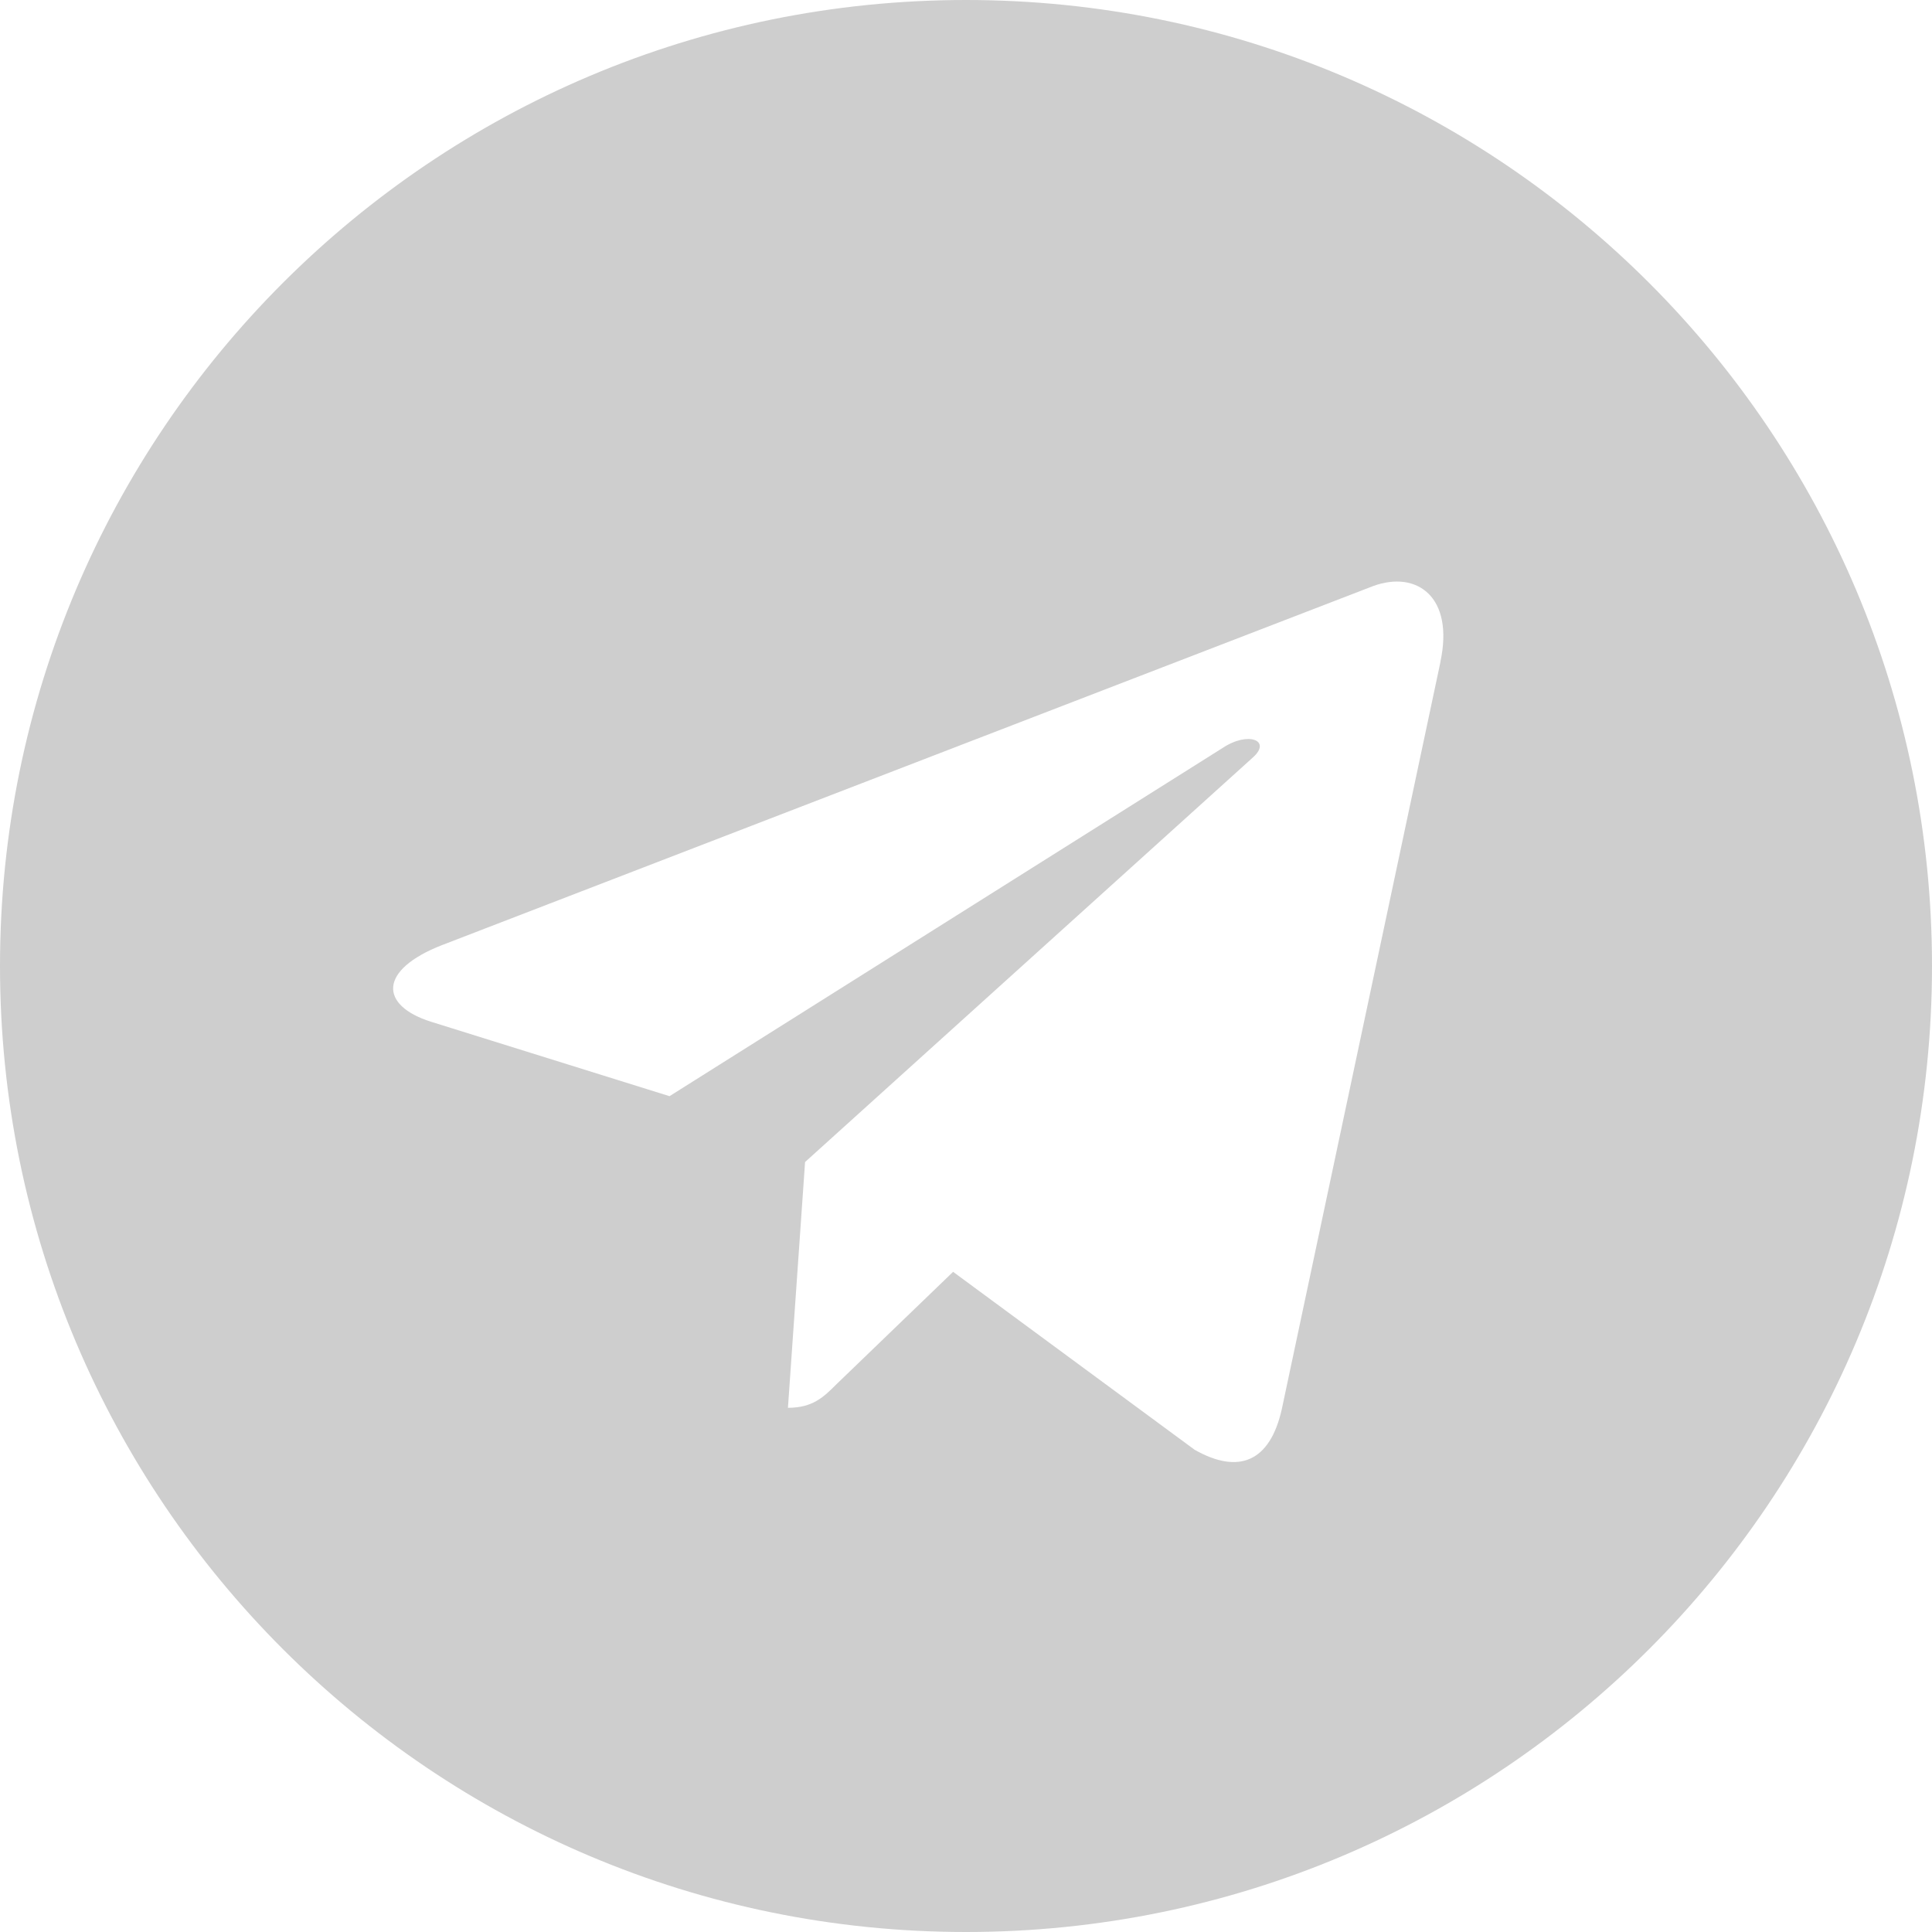
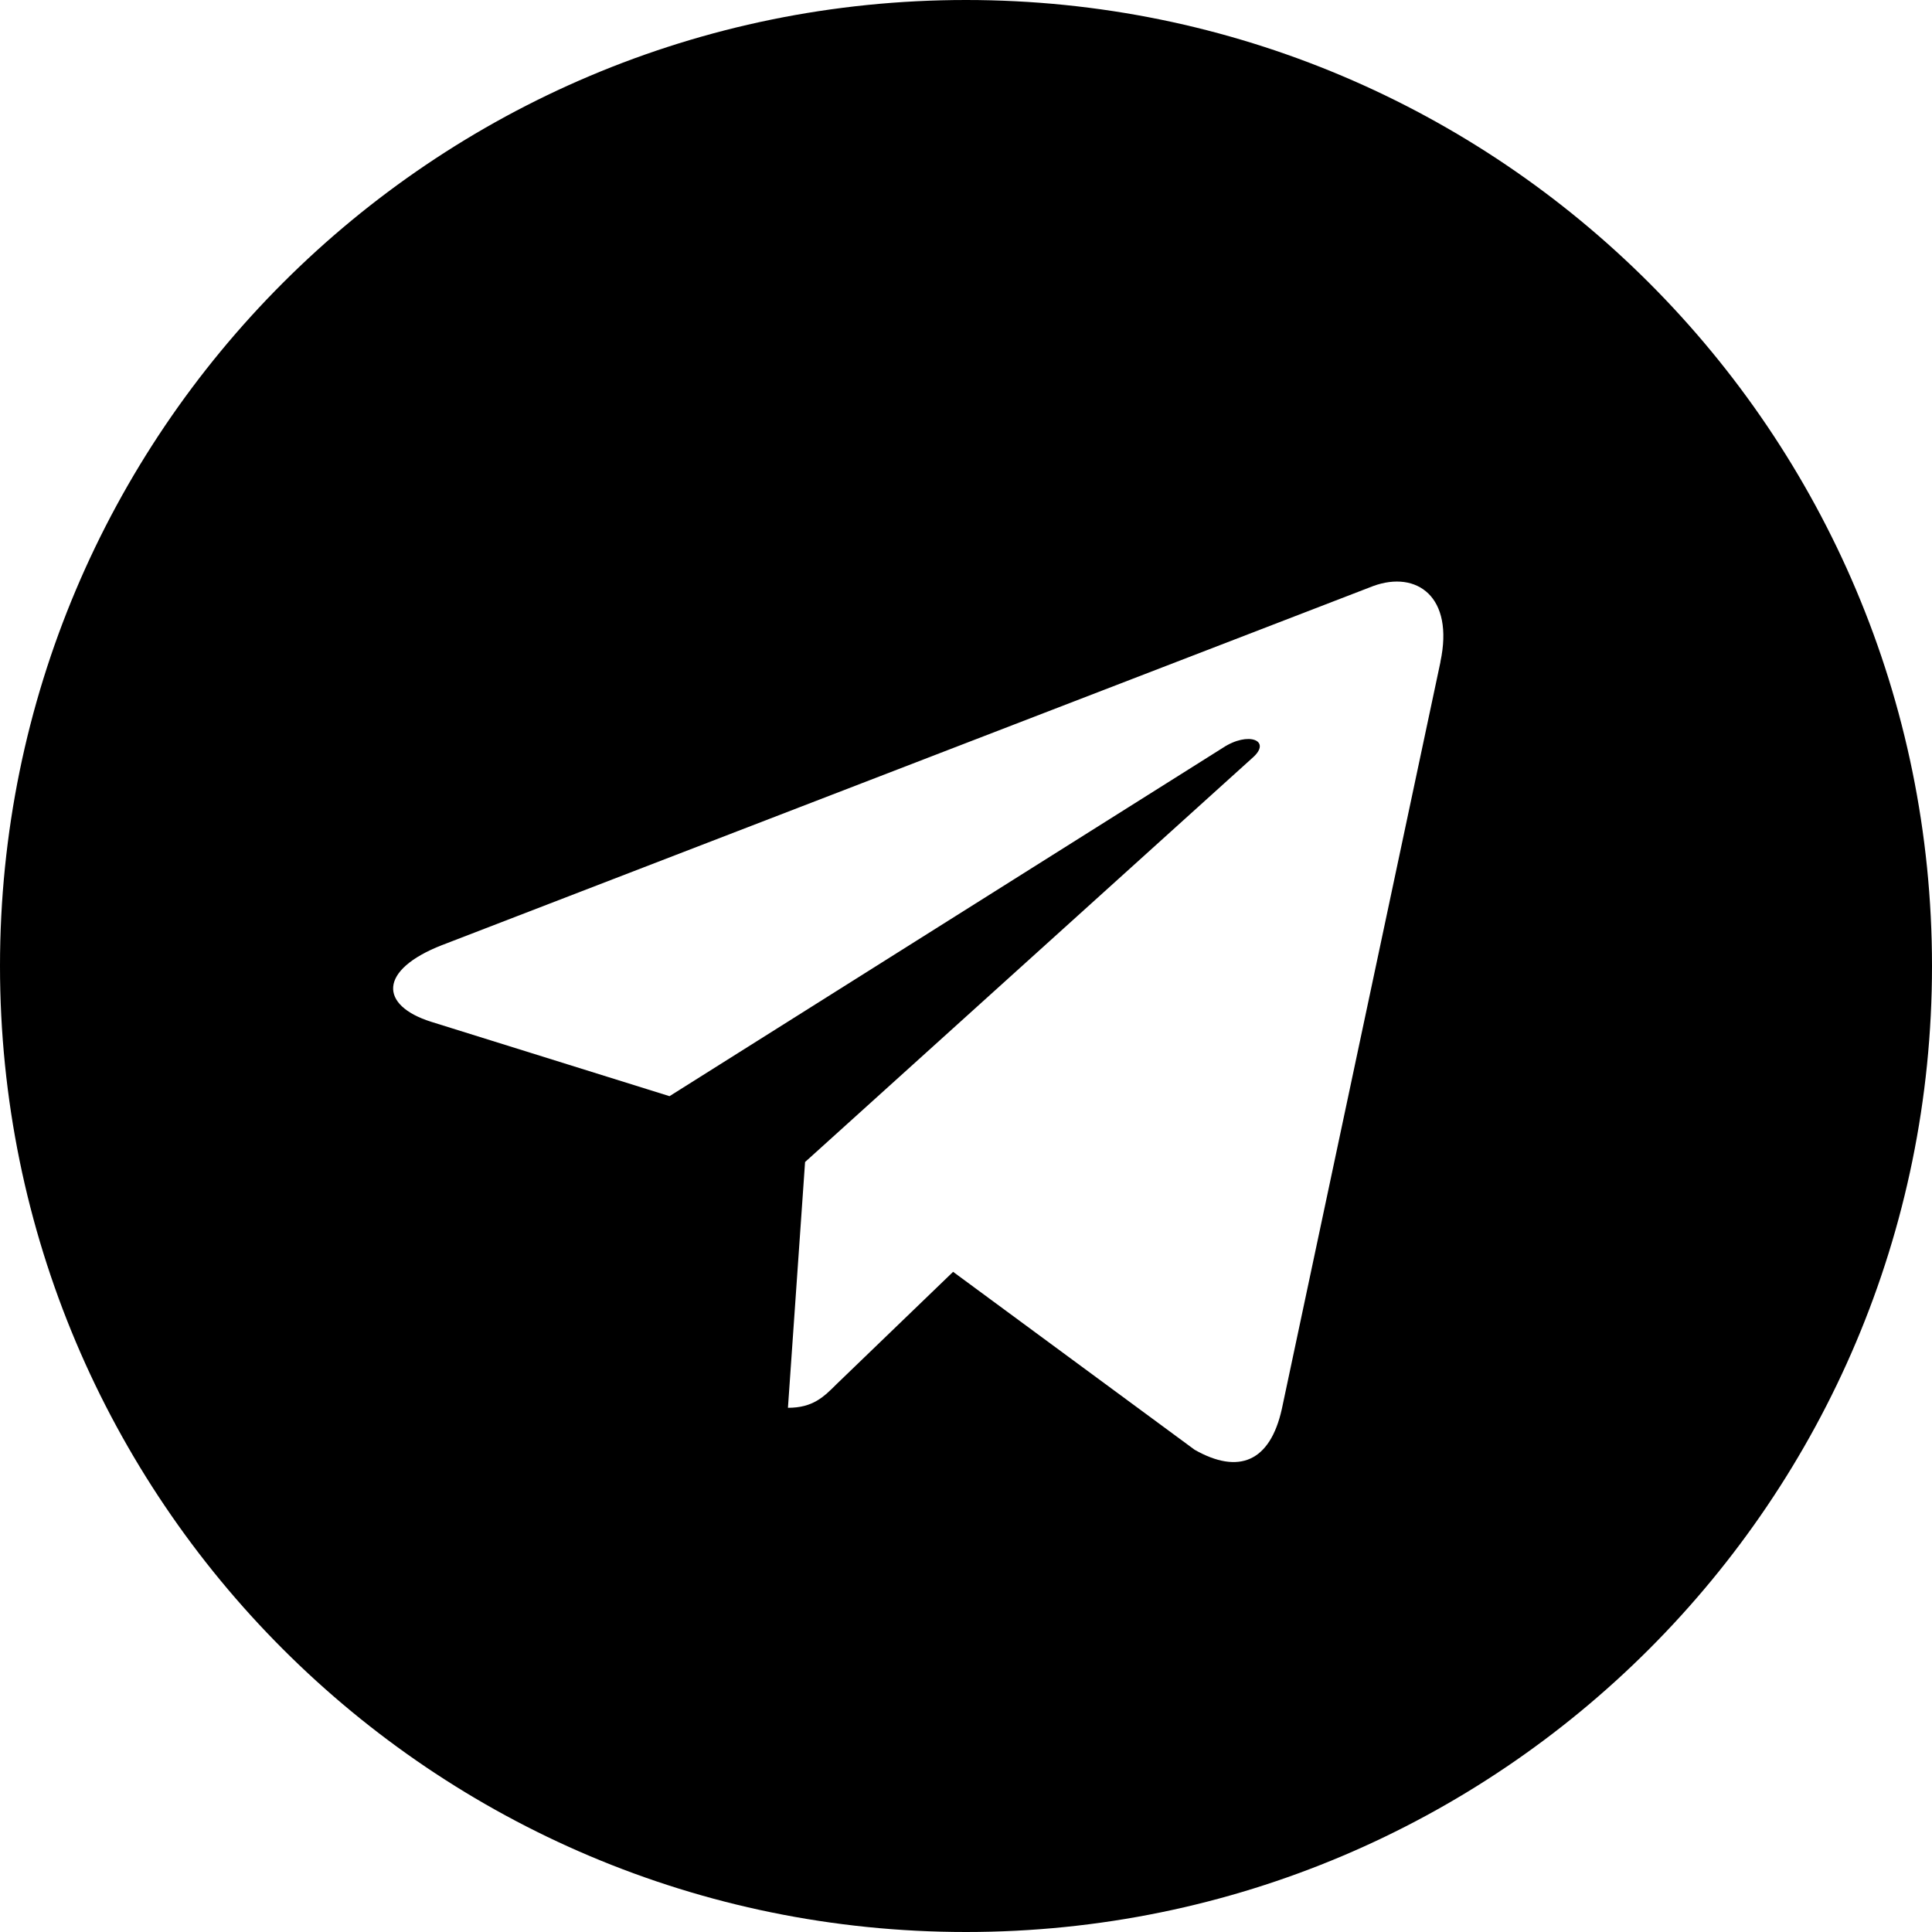
<svg xmlns="http://www.w3.org/2000/svg" width="37" height="37" fill="none">
-   <path d="M18.5 37C28.72 37 37 28.72 37 18.5S28.72 0 18.5 0 0 8.28 0 18.5 8.28 37 18.5 37zM8.465 18.1l17.837-6.878c.828-.3 1.551.202 1.283 1.454l.002-.002-3.038 14.308c-.225 1.015-.827 1.261-1.67.783l-4.626-3.408-2.23 2.149c-.247.247-.455.455-.933.455l.328-4.707 8.572-7.744c.373-.328-.083-.513-.575-.186l-10.593 6.669-4.566-1.425c-.992-.314-1.013-.99.21-1.469z" fill="#CECECE" />
+   <path d="M18.5 37C28.72 37 37 28.72 37 18.5S28.72 0 18.5 0 0 8.28 0 18.5 8.28 37 18.5 37zM8.465 18.1l17.837-6.878c.828-.3 1.551.202 1.283 1.454l.002-.002-3.038 14.308c-.225 1.015-.827 1.261-1.67.783l-4.626-3.408-2.23 2.149c-.247.247-.455.455-.933.455l.328-4.707 8.572-7.744c.373-.328-.083-.513-.575-.186l-10.593 6.669-4.566-1.425c-.992-.314-1.013-.99.21-1.469z" fill="currentColor" />
</svg>
